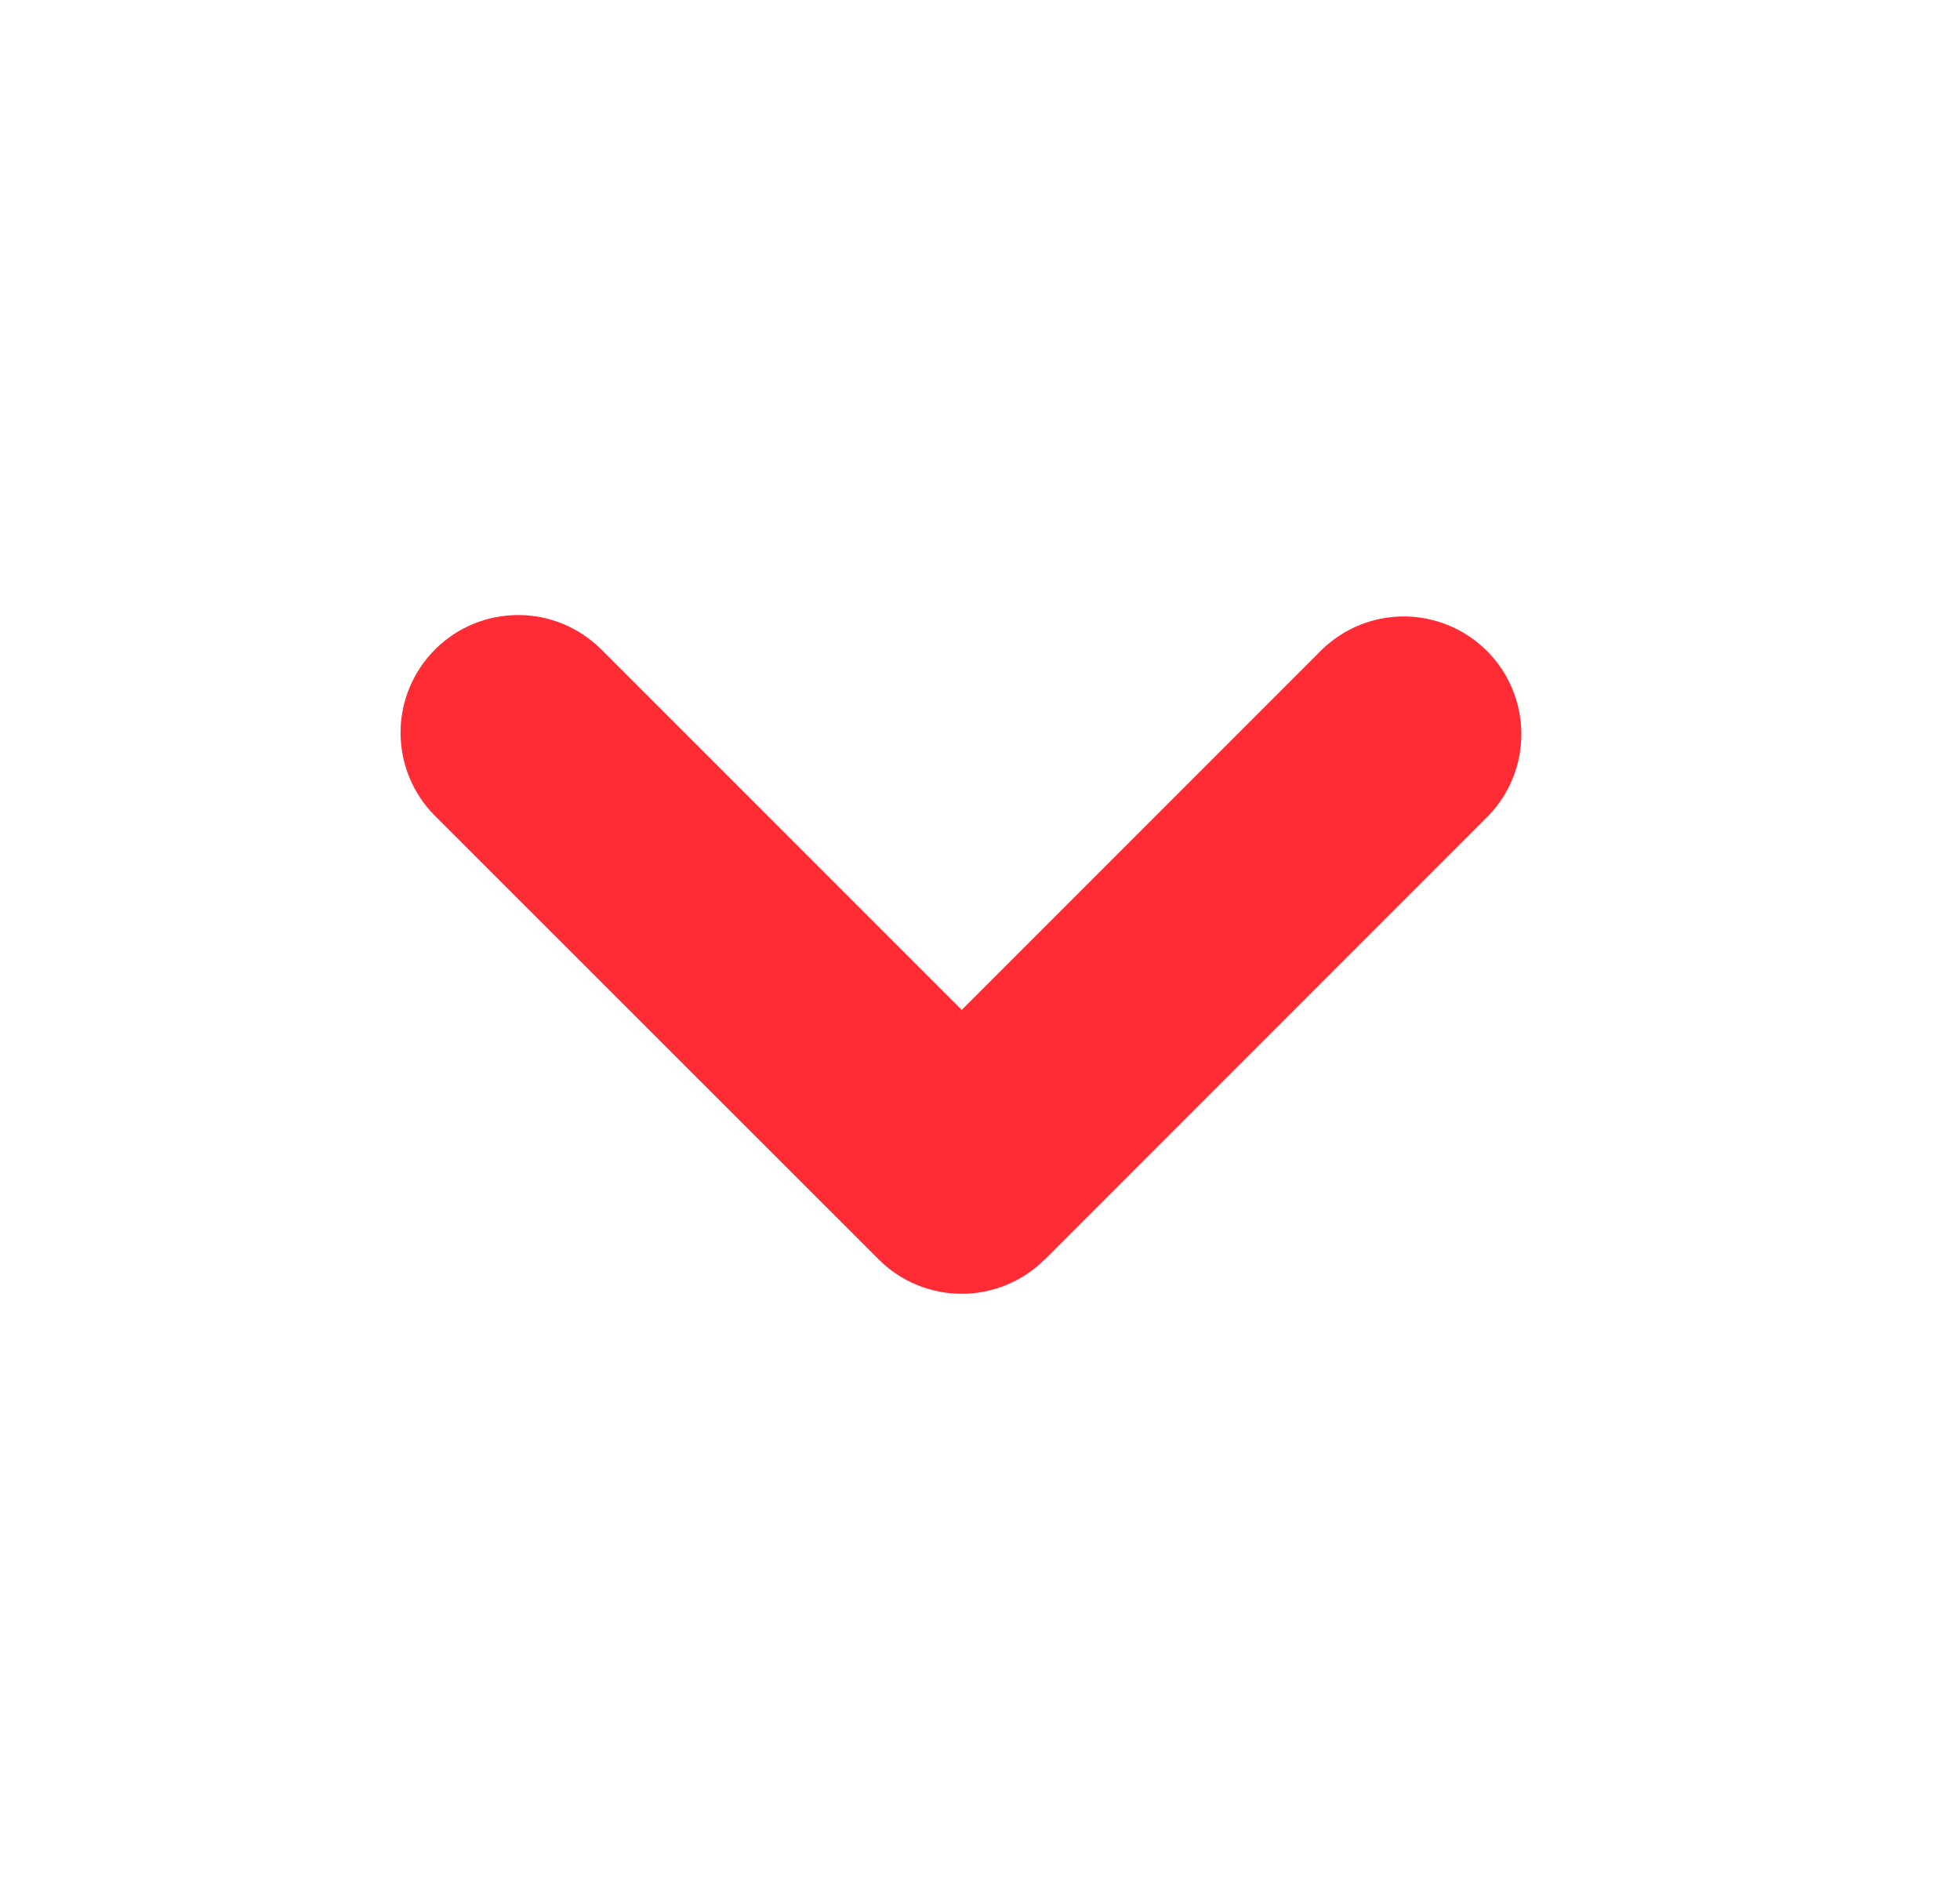
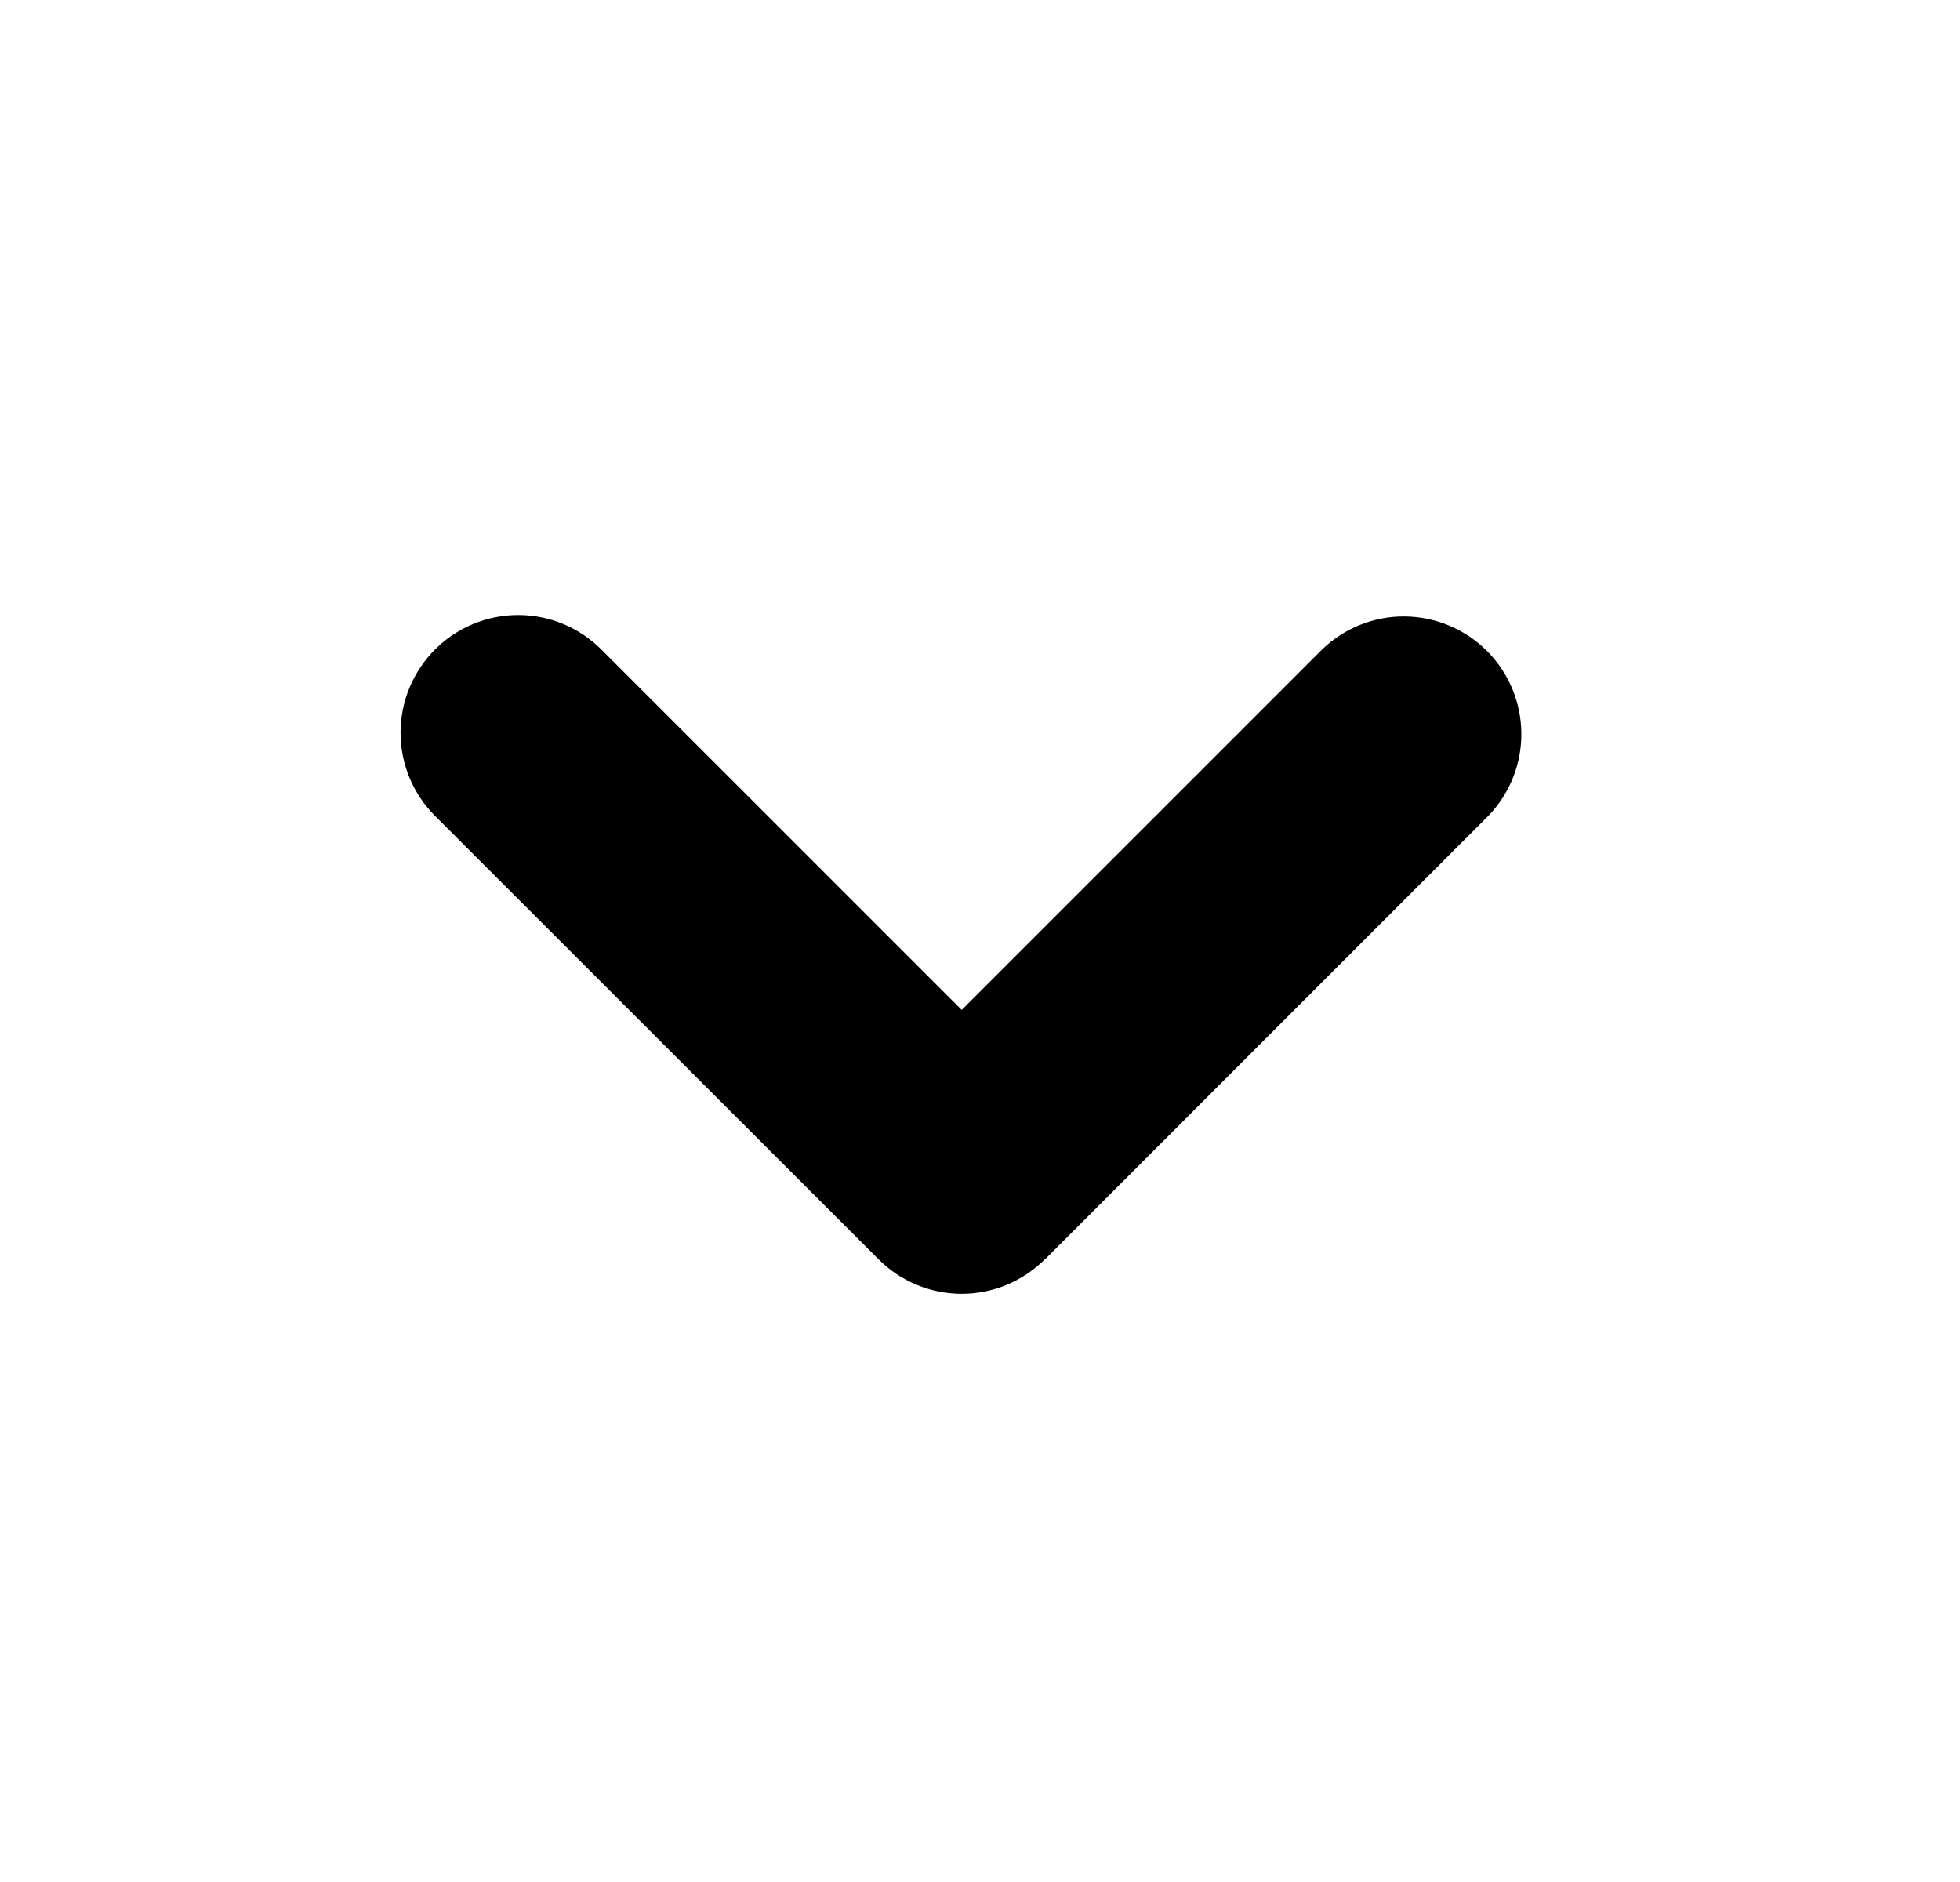
- <svg xmlns="http://www.w3.org/2000/svg" width="25" height="24" viewBox="0 0 25 24" fill="none">
-   <path fill-rule="evenodd" clip-rule="evenodd" d="M13.326 16.06C13.045 16.341 12.664 16.499 12.267 16.499C11.869 16.499 11.488 16.341 11.207 16.06L5.548 10.404C5.267 10.123 5.109 9.741 5.109 9.343C5.109 8.945 5.268 8.564 5.549 8.282C5.83 8.001 6.212 7.843 6.61 7.843C7.008 7.843 7.389 8.001 7.67 8.283L12.267 12.879L16.863 8.283C17.145 8.01 17.524 7.858 17.917 7.861C18.311 7.865 18.687 8.022 18.965 8.3C19.244 8.578 19.401 8.954 19.405 9.348C19.409 9.741 19.258 10.12 18.985 10.403L13.328 16.061L13.326 16.06Z" fill="#FF2C35" />
+ <svg xmlns="http://www.w3.org/2000/svg" width="25" height="24" viewBox="0 0 25 24" fill="currentColor">
+   <path fill-rule="evenodd" clip-rule="evenodd" d="M13.326 16.06C13.045 16.341 12.664 16.499 12.267 16.499C11.869 16.499 11.488 16.341 11.207 16.06L5.548 10.404C5.267 10.123 5.109 9.741 5.109 9.343C5.109 8.945 5.268 8.564 5.549 8.282C5.83 8.001 6.212 7.843 6.61 7.843C7.008 7.843 7.389 8.001 7.67 8.283L12.267 12.879L16.863 8.283C17.145 8.01 17.524 7.858 17.917 7.861C18.311 7.865 18.687 8.022 18.965 8.3C19.244 8.578 19.401 8.954 19.405 9.348C19.409 9.741 19.258 10.12 18.985 10.403L13.328 16.061L13.326 16.06Z" fill="currentColor" />
</svg>
